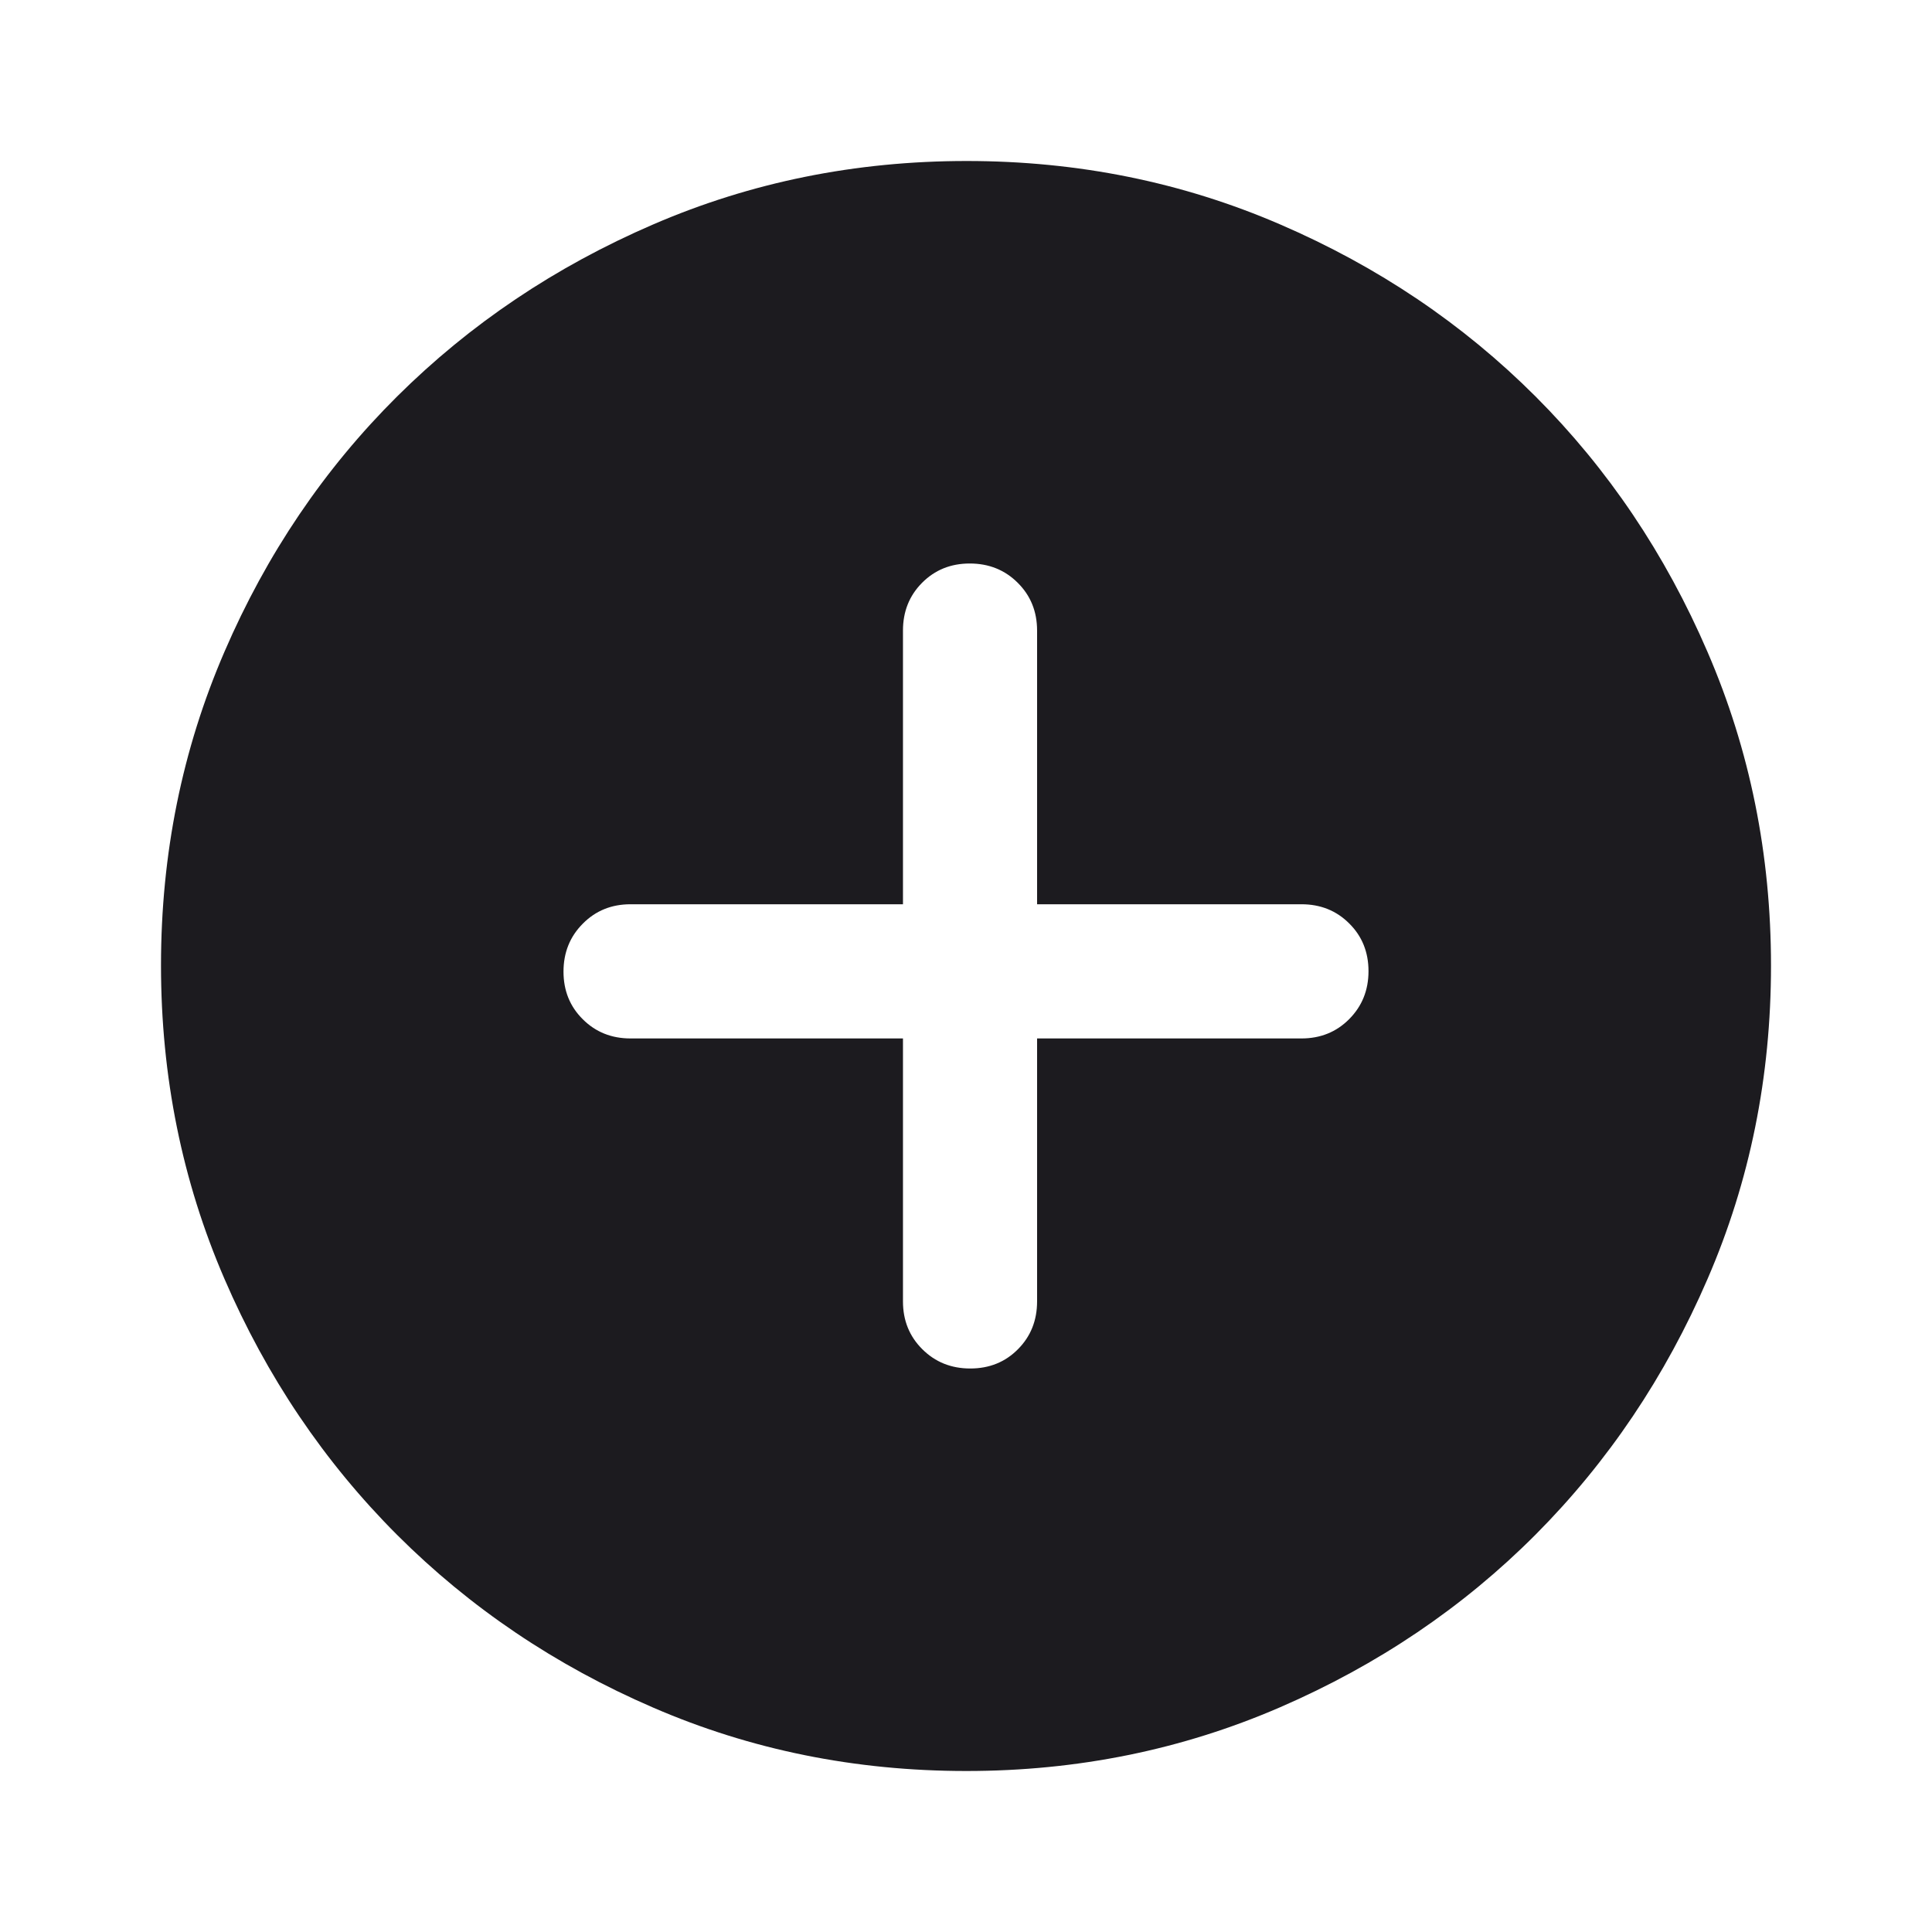
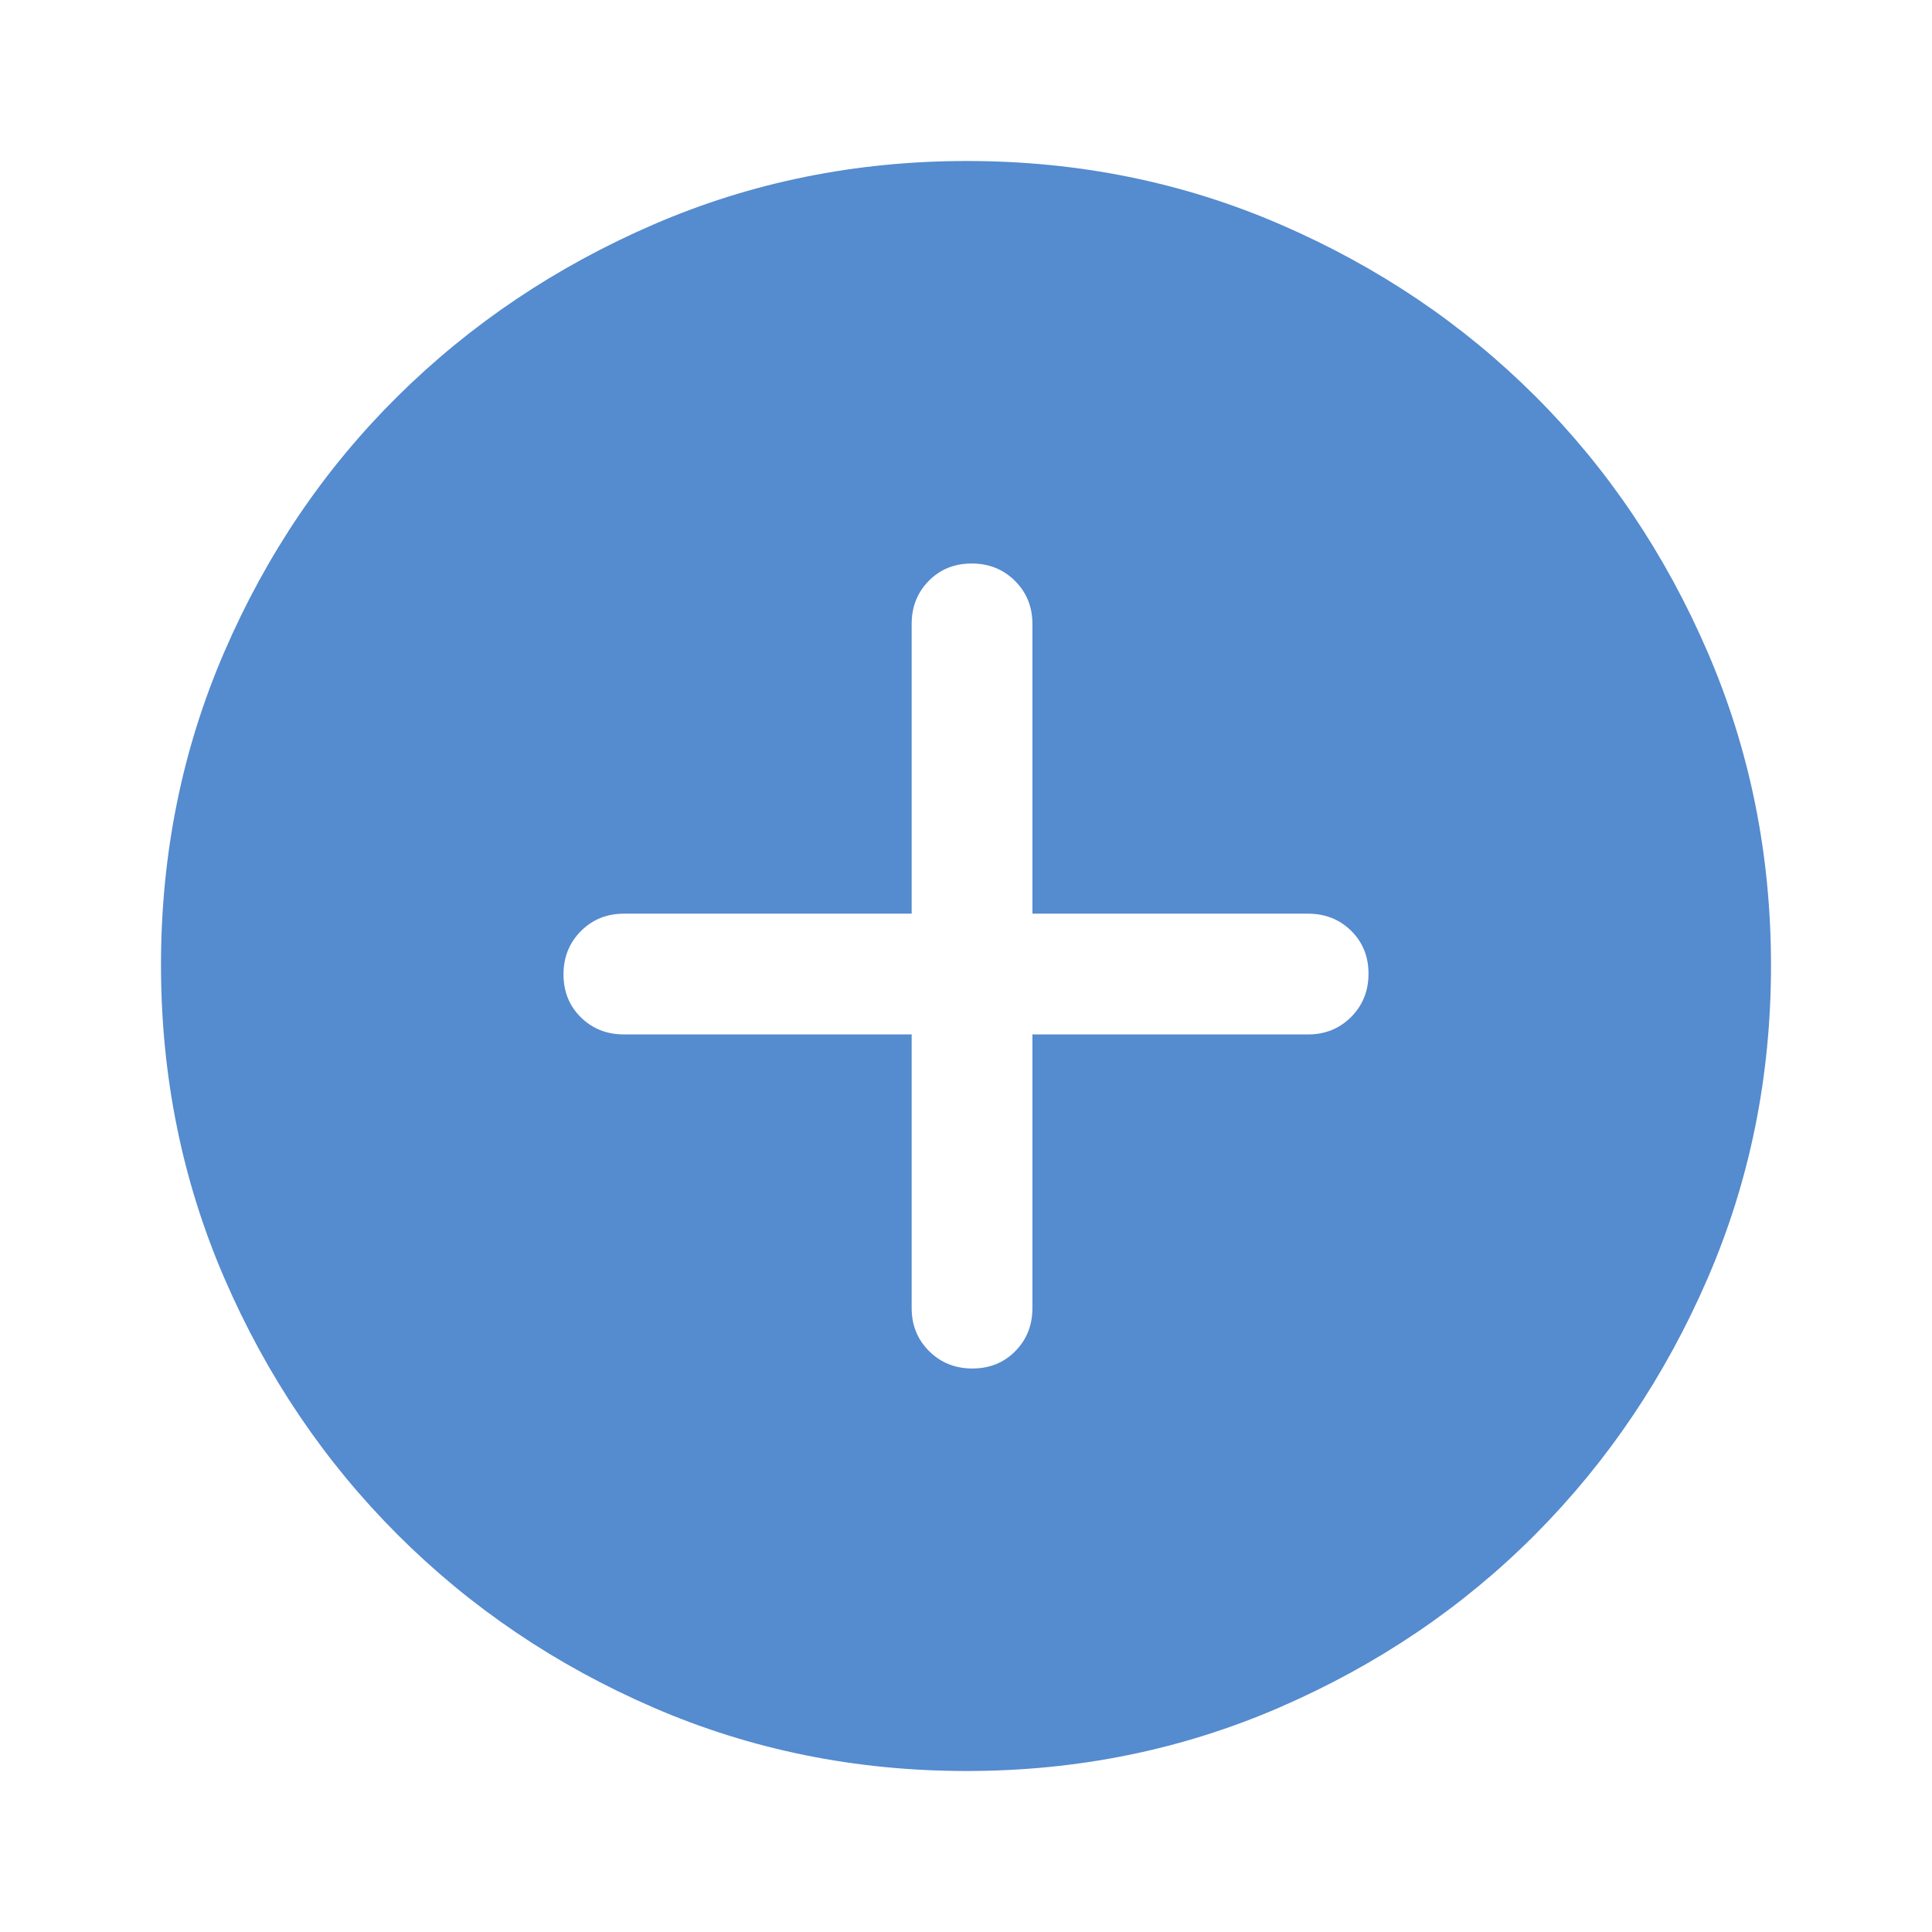
- <svg xmlns="http://www.w3.org/2000/svg" width="24" height="24" viewBox="0 0 24 24" fill="none">
-   <mask id="mask0_170_2294" style="mask-type:alpha" maskUnits="userSpaceOnUse" x="0" y="0" width="24" height="24">
-     <rect width="24" height="24" fill="#D9D9D9" />
+ <svg xmlns="http://www.w3.org/2000/svg" width="48" height="48" viewBox="0 0 48 48" fill="none">
+   <mask id="mask0_810_1748" style="mask-type:alpha" maskUnits="userSpaceOnUse" x="0" y="0" width="48" height="48">
+     <rect width="48" height="48" fill="#D9D9D9" />
  </mask>
-   <g mask="url(#mask0_170_2294)">
-     <path d="M11.217 12.9V16.167C11.217 16.403 11.297 16.601 11.457 16.76C11.617 16.92 11.816 17 12.053 17C12.29 17 12.488 16.92 12.646 16.76C12.804 16.601 12.883 16.403 12.883 16.167V12.9H16.167C16.403 12.9 16.601 12.82 16.76 12.66C16.92 12.499 17 12.301 17 12.064C17 11.827 16.92 11.629 16.76 11.471C16.601 11.312 16.403 11.233 16.167 11.233H12.883V7.833C12.883 7.597 12.803 7.399 12.643 7.24C12.483 7.08 12.284 7 12.047 7C11.81 7 11.613 7.08 11.454 7.24C11.296 7.399 11.217 7.597 11.217 7.833V11.233H7.833C7.597 11.233 7.399 11.313 7.24 11.474C7.08 11.634 7 11.833 7 12.07C7 12.306 7.08 12.504 7.24 12.662C7.399 12.821 7.597 12.9 7.833 12.9H11.217ZM12.004 22C10.624 22 9.327 21.738 8.113 21.212C6.899 20.688 5.839 19.972 4.933 19.067C4.028 18.161 3.312 17.101 2.788 15.886C2.263 14.671 2 13.373 2 11.992C2 10.61 2.263 9.312 2.788 8.097C3.312 6.882 4.028 5.825 4.933 4.925C5.839 4.025 6.899 3.312 8.114 2.788C9.329 2.263 10.627 2 12.008 2C13.39 2 14.688 2.263 15.903 2.788C17.118 3.312 18.175 4.025 19.075 4.925C19.975 5.825 20.688 6.883 21.212 8.1C21.738 9.317 22 10.615 22 11.996C22 13.376 21.738 14.673 21.212 15.887C20.688 17.101 19.975 18.16 19.075 19.064C18.175 19.967 17.117 20.682 15.9 21.209C14.683 21.736 13.385 22 12.004 22Z" fill="#1C1B1F" />
+   <g mask="url(#mask0_810_1748)">
+     <path d="M22.65 25.7V32.5C22.65 32.925 22.795 33.281 23.084 33.569C23.373 33.856 23.731 34 24.159 34C24.586 34 24.942 33.856 25.225 33.569C25.508 33.281 25.65 32.925 25.65 32.5V25.7H32.5C32.925 25.7 33.281 25.555 33.569 25.266C33.856 24.977 34 24.619 34 24.191C34 23.764 33.856 23.408 33.569 23.125C33.281 22.842 32.925 22.7 32.5 22.7H25.65V15.5C25.65 15.075 25.505 14.719 25.216 14.431C24.927 14.144 24.569 14 24.141 14C23.714 14 23.358 14.144 23.075 14.431C22.792 14.719 22.65 15.075 22.65 15.5V22.7H15.5C15.075 22.7 14.719 22.845 14.431 23.134C14.144 23.423 14 23.781 14 24.209C14 24.636 14.144 24.992 14.431 25.275C14.719 25.558 15.075 25.7 15.5 25.7H22.65ZM24.013 44C21.256 44 18.664 43.475 16.238 42.425C13.813 41.375 11.692 39.942 9.875 38.125C8.058 36.308 6.625 34.186 5.575 31.758C4.525 29.33 4 26.736 4 23.975C4 21.214 4.525 18.62 5.575 16.192C6.625 13.764 8.058 11.65 9.875 9.85C11.692 8.05 13.814 6.625 16.242 5.575C18.67 4.525 21.264 4 24.025 4C26.786 4 29.38 4.525 31.808 5.575C34.236 6.625 36.35 8.05 38.15 9.85C39.95 11.65 41.375 13.767 42.425 16.2C43.475 18.633 44 21.229 44 23.987C44 26.744 43.475 29.336 42.425 31.762C41.375 34.187 39.95 36.305 38.15 38.116C36.35 39.926 34.233 41.36 31.8 42.416C29.367 43.472 26.771 44 24.013 44Z" fill="#558BCF" />
  </g>
</svg>
